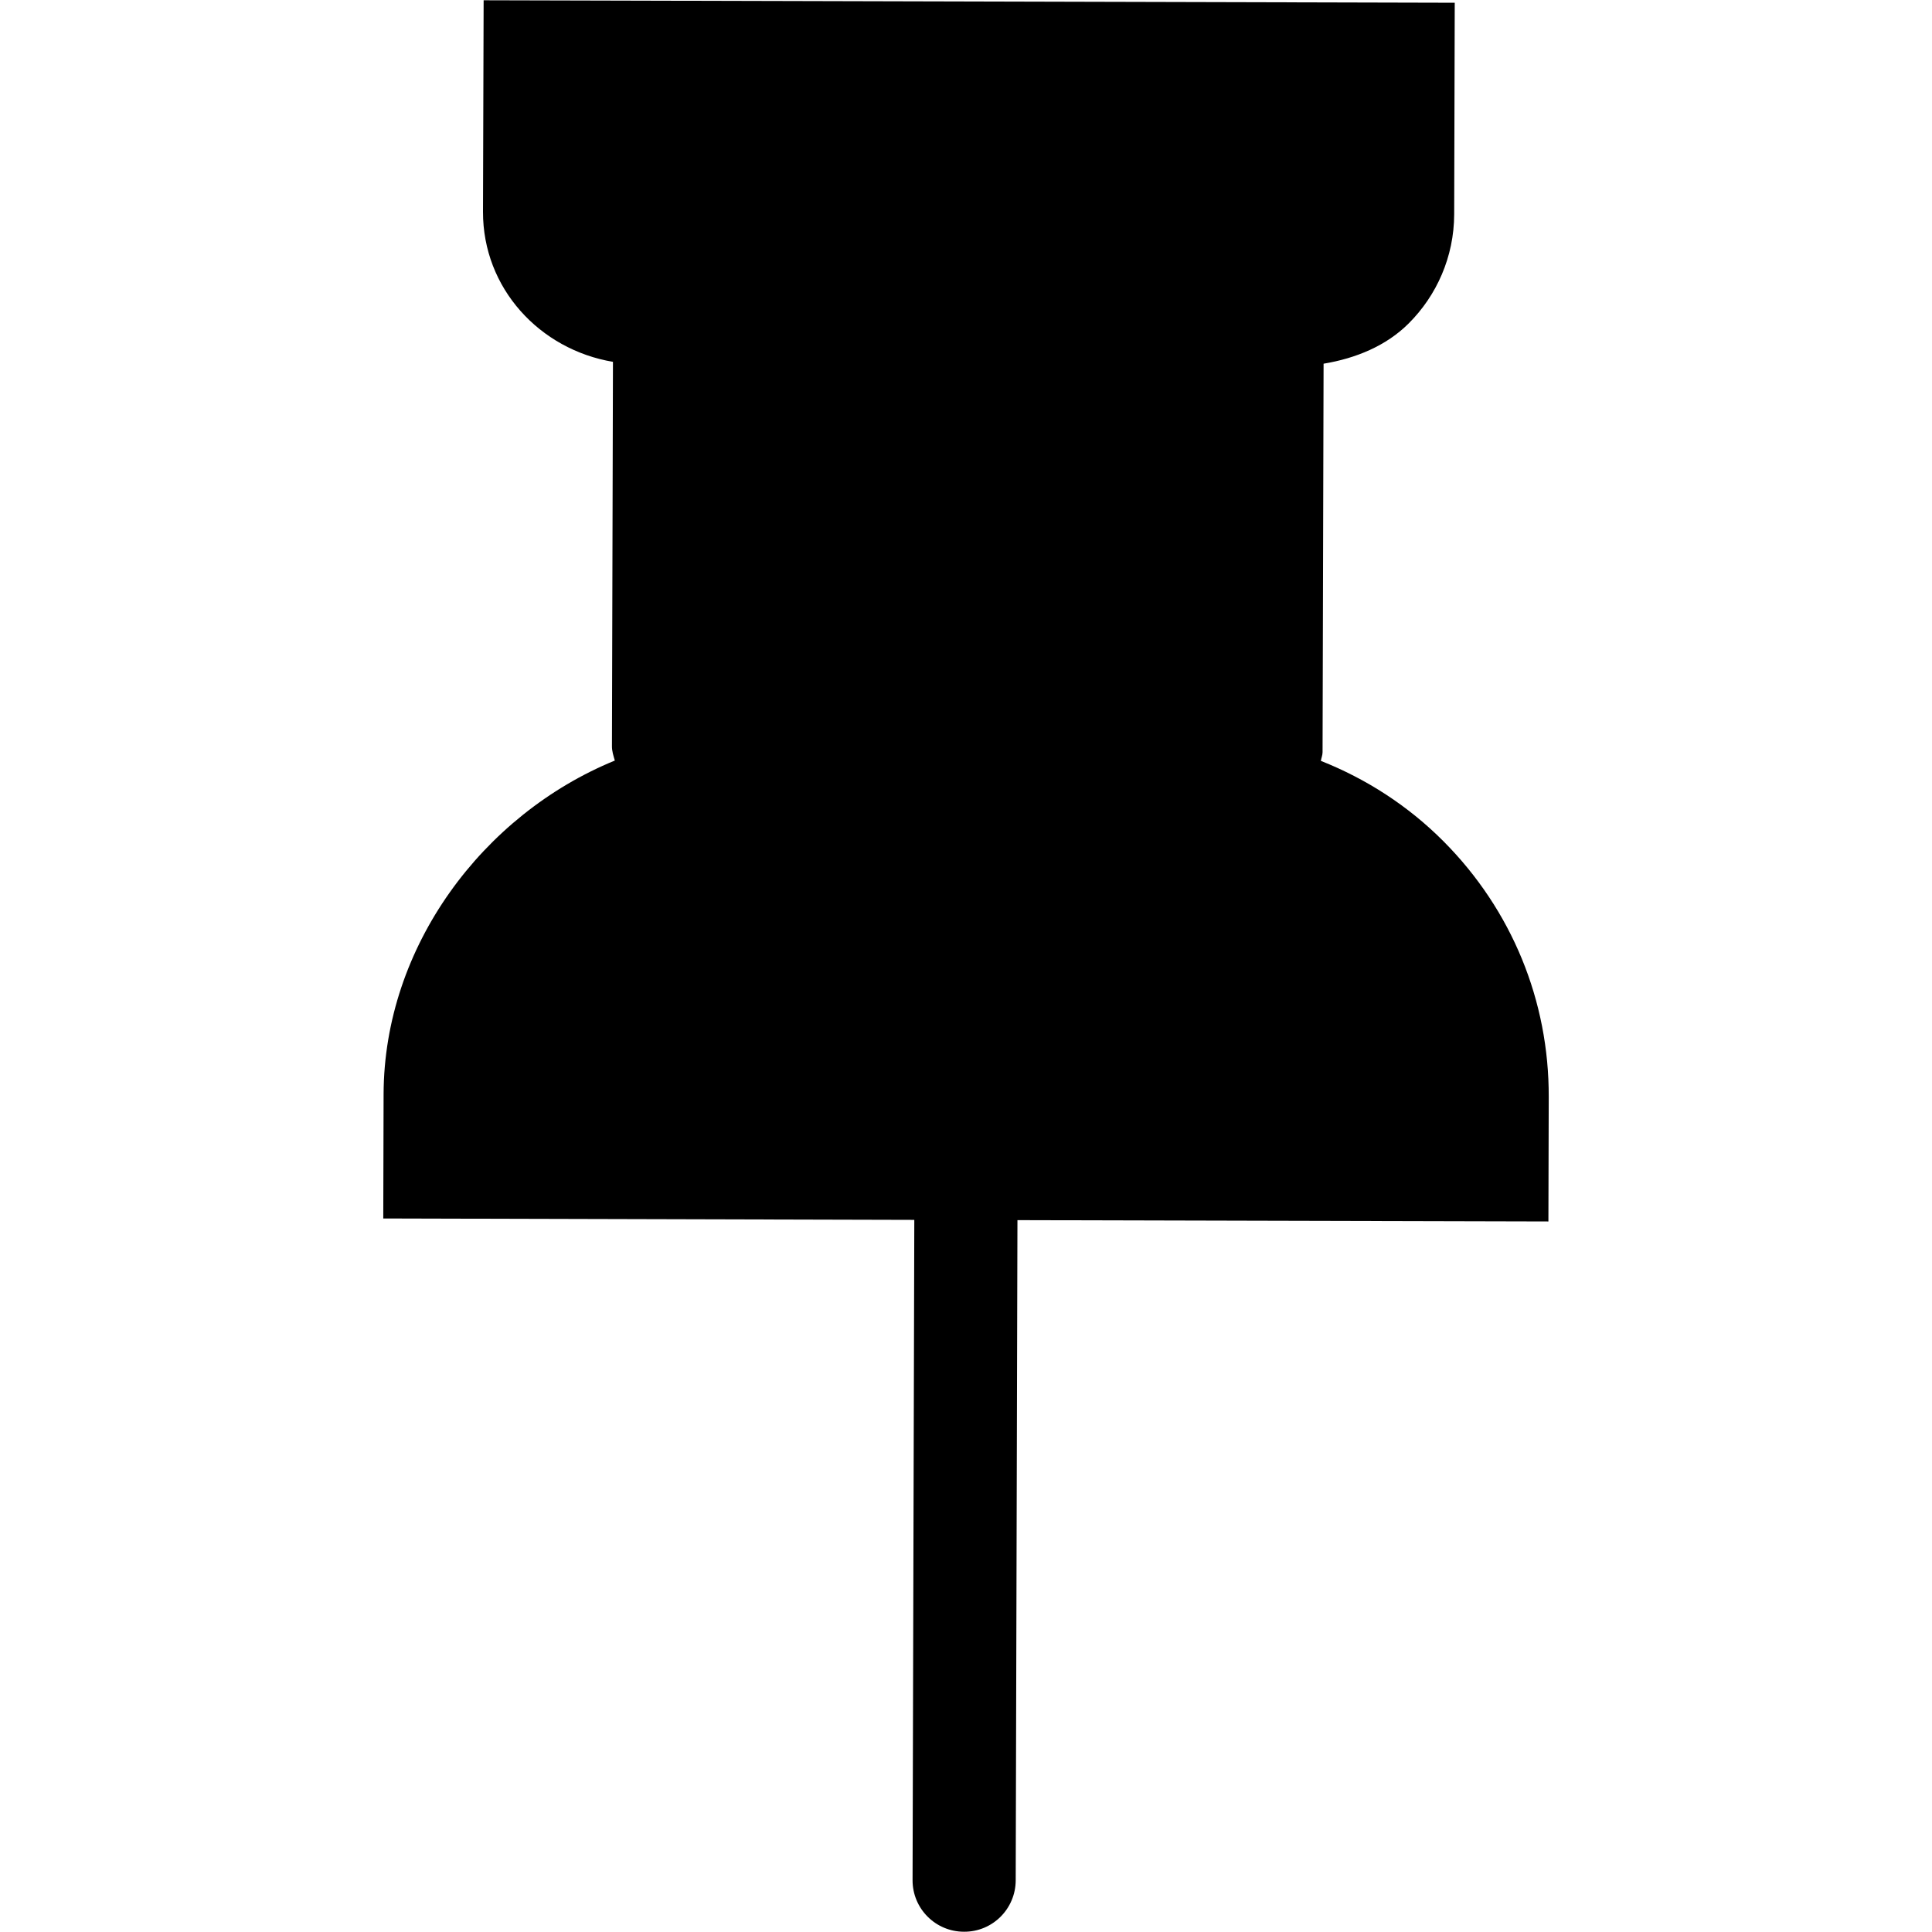
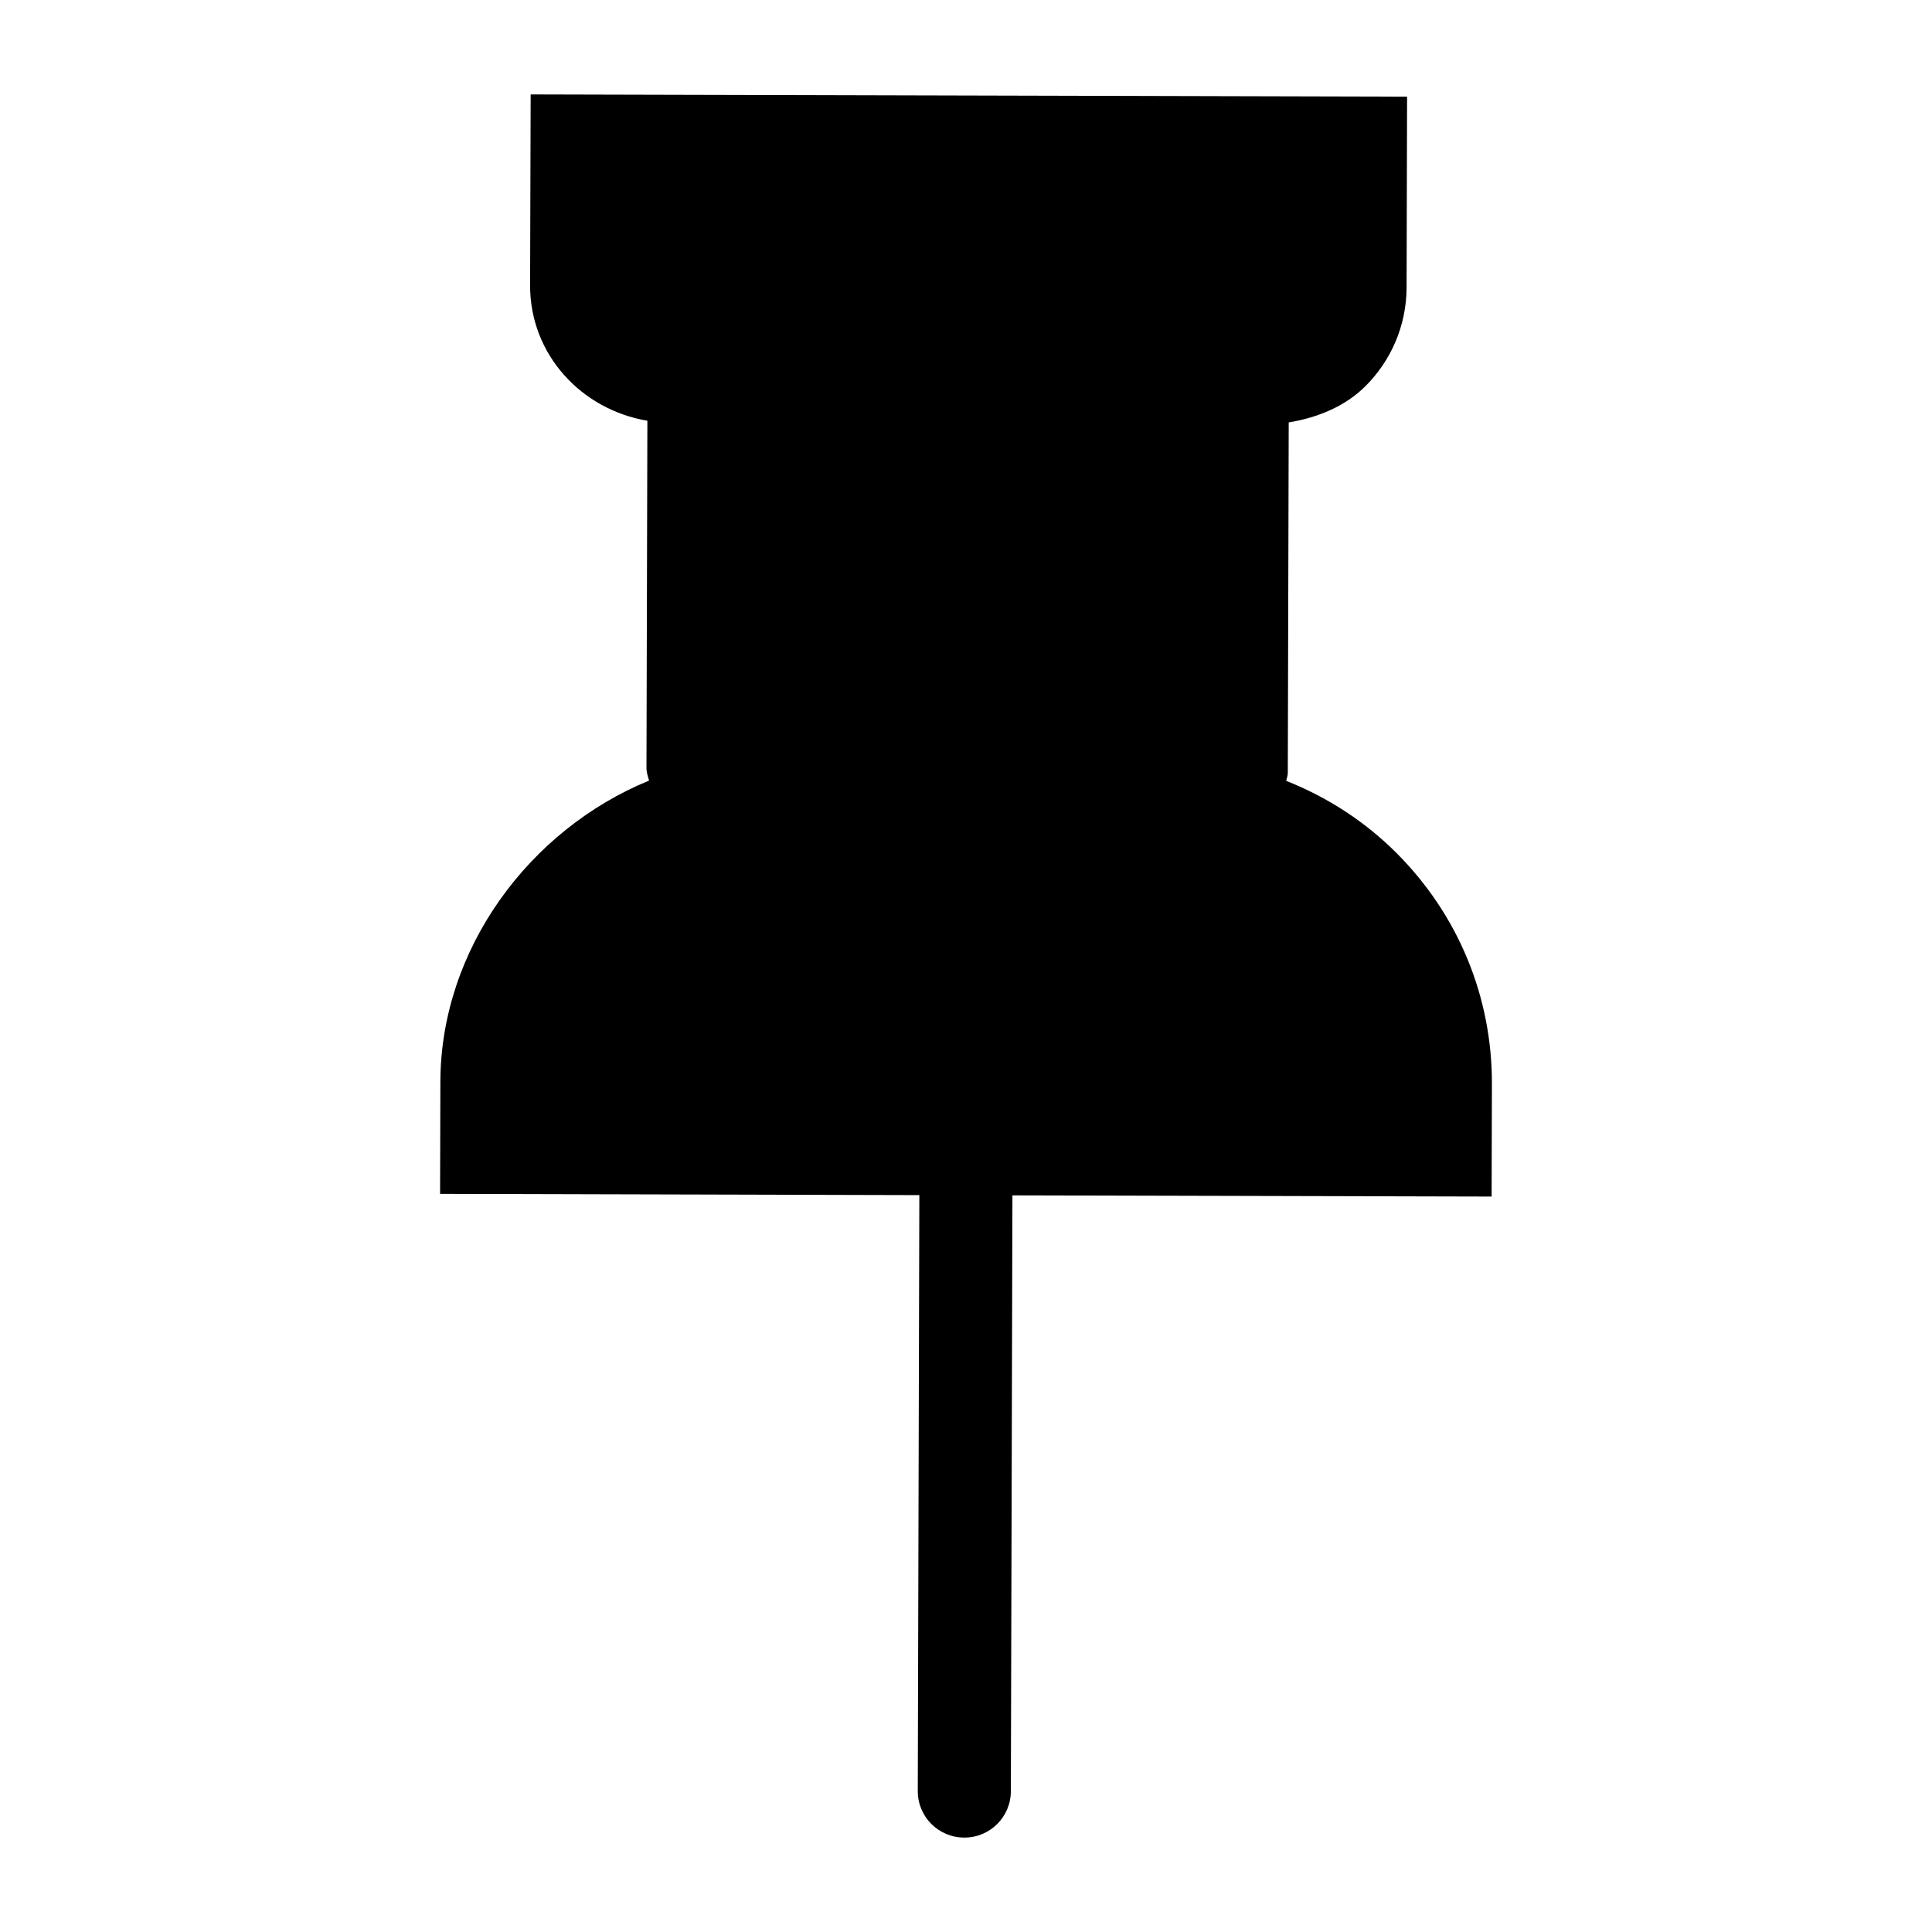
<svg xmlns="http://www.w3.org/2000/svg" fill="#000000" width="800px" height="800px" viewBox="0 0 1920 1920" version="1.1" id="svg1">
  <defs id="defs1" />
-   <path d="M 480.625,0.268 480.001,210.42 c -0.201,76.116 56.401,136.94 129.15,149.166 L 608.148,741.325 c -0.086,5.147 1.497,9.79 2.862,14.506 C 479.512,809.709 381.666,940.88 381.209,1087.239 l -0.324,123.67 527.736,1.387 -1.725,656.047 c -0.147,28.343 22.773,51.384 51.117,51.386 14.135,0.108 26.982,-5.585 36.285,-14.839 9.303,-9.254 15.063,-22.071 15.101,-36.279 l 1.725,-656.047 527.665,1.315 0.325,-123.671 c 0.325,-95.76 -36.772,-185.965 -104.446,-253.995 -35.282,-35.469 -76.894,-62.183 -122.01,-80.062 0.442,-2.898 1.682,-5.578 1.69,-8.621 l 1.015,-386.09 c 32.274,-5.352 62.245,-17.813 84.413,-39.865 27.91,-27.764 45.264,-66.284 45.375,-108.619 l 0.554,-210.225 z" fill-rule="evenodd" id="path1" style="fill:#000000;fill-opacity:1;fill-rule:evenodd;stroke-width:0.908;stroke-dasharray:none" />
+   <path d="M 527.364,93.842 526.801,283.504 c -0.181,68.695 50.901,123.589 116.558,134.622 l -0.906,344.52 c -0.078,4.645 1.351,8.836 2.583,13.091 C 526.36,824.362 438.054,942.744 437.641,1074.834 l -0.292,111.613 476.282,1.252 -1.557,592.083 c -0.133,25.58 20.552,46.374 46.133,46.376 12.757,0.098 24.351,-5.04 32.747,-13.392 8.396,-8.352 13.595,-19.919 13.628,-32.742 l 1.556,-592.082 476.217,1.186 0.293,-111.613 c 0.293,-86.423 -33.187,-167.833 -94.262,-229.231 -31.843,-32.01 -69.397,-56.12 -110.114,-72.256 0.399,-2.616 1.518,-5.034 1.525,-7.781 l 0.916,-348.446 c 29.127,-4.83 56.176,-16.077 76.183,-35.978 25.189,-25.057 40.851,-59.821 40.95,-98.028 l 0.5,-189.728 z" fill-rule="evenodd" id="path1" style="fill:#000000;fill-opacity:1;fill-rule:evenodd;stroke-width:0.82;stroke-dasharray:none" />
</svg>
